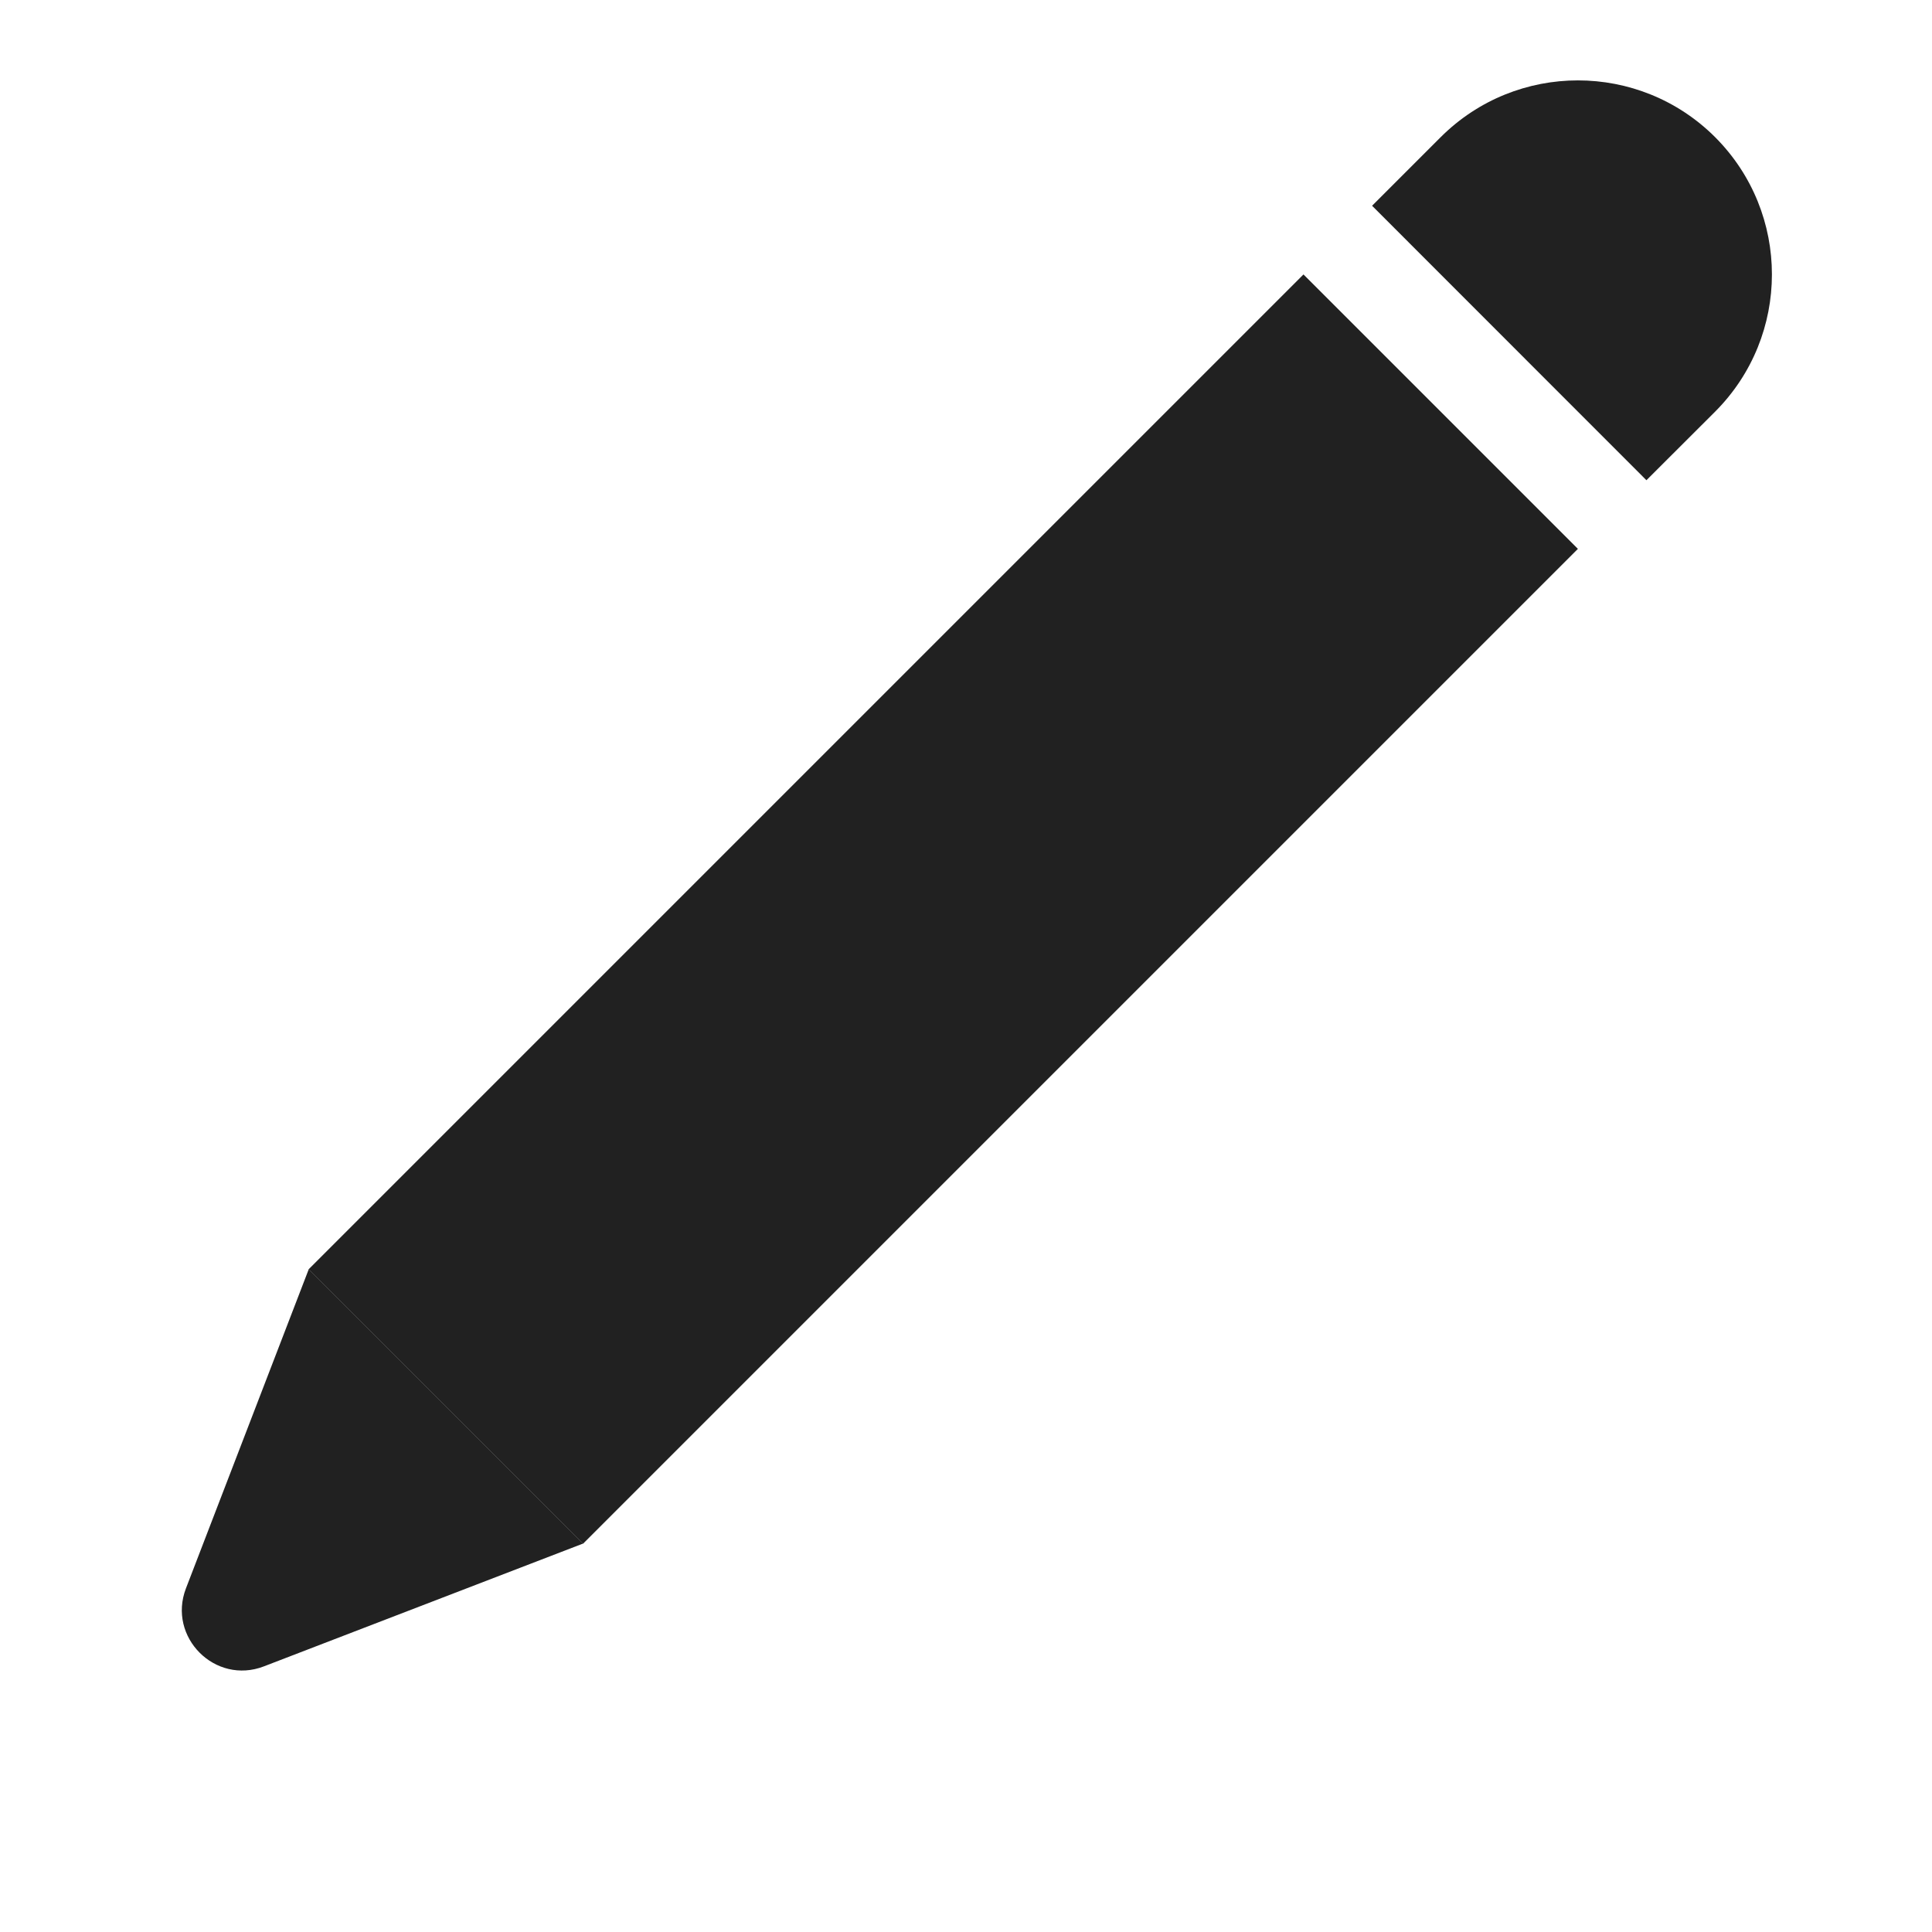
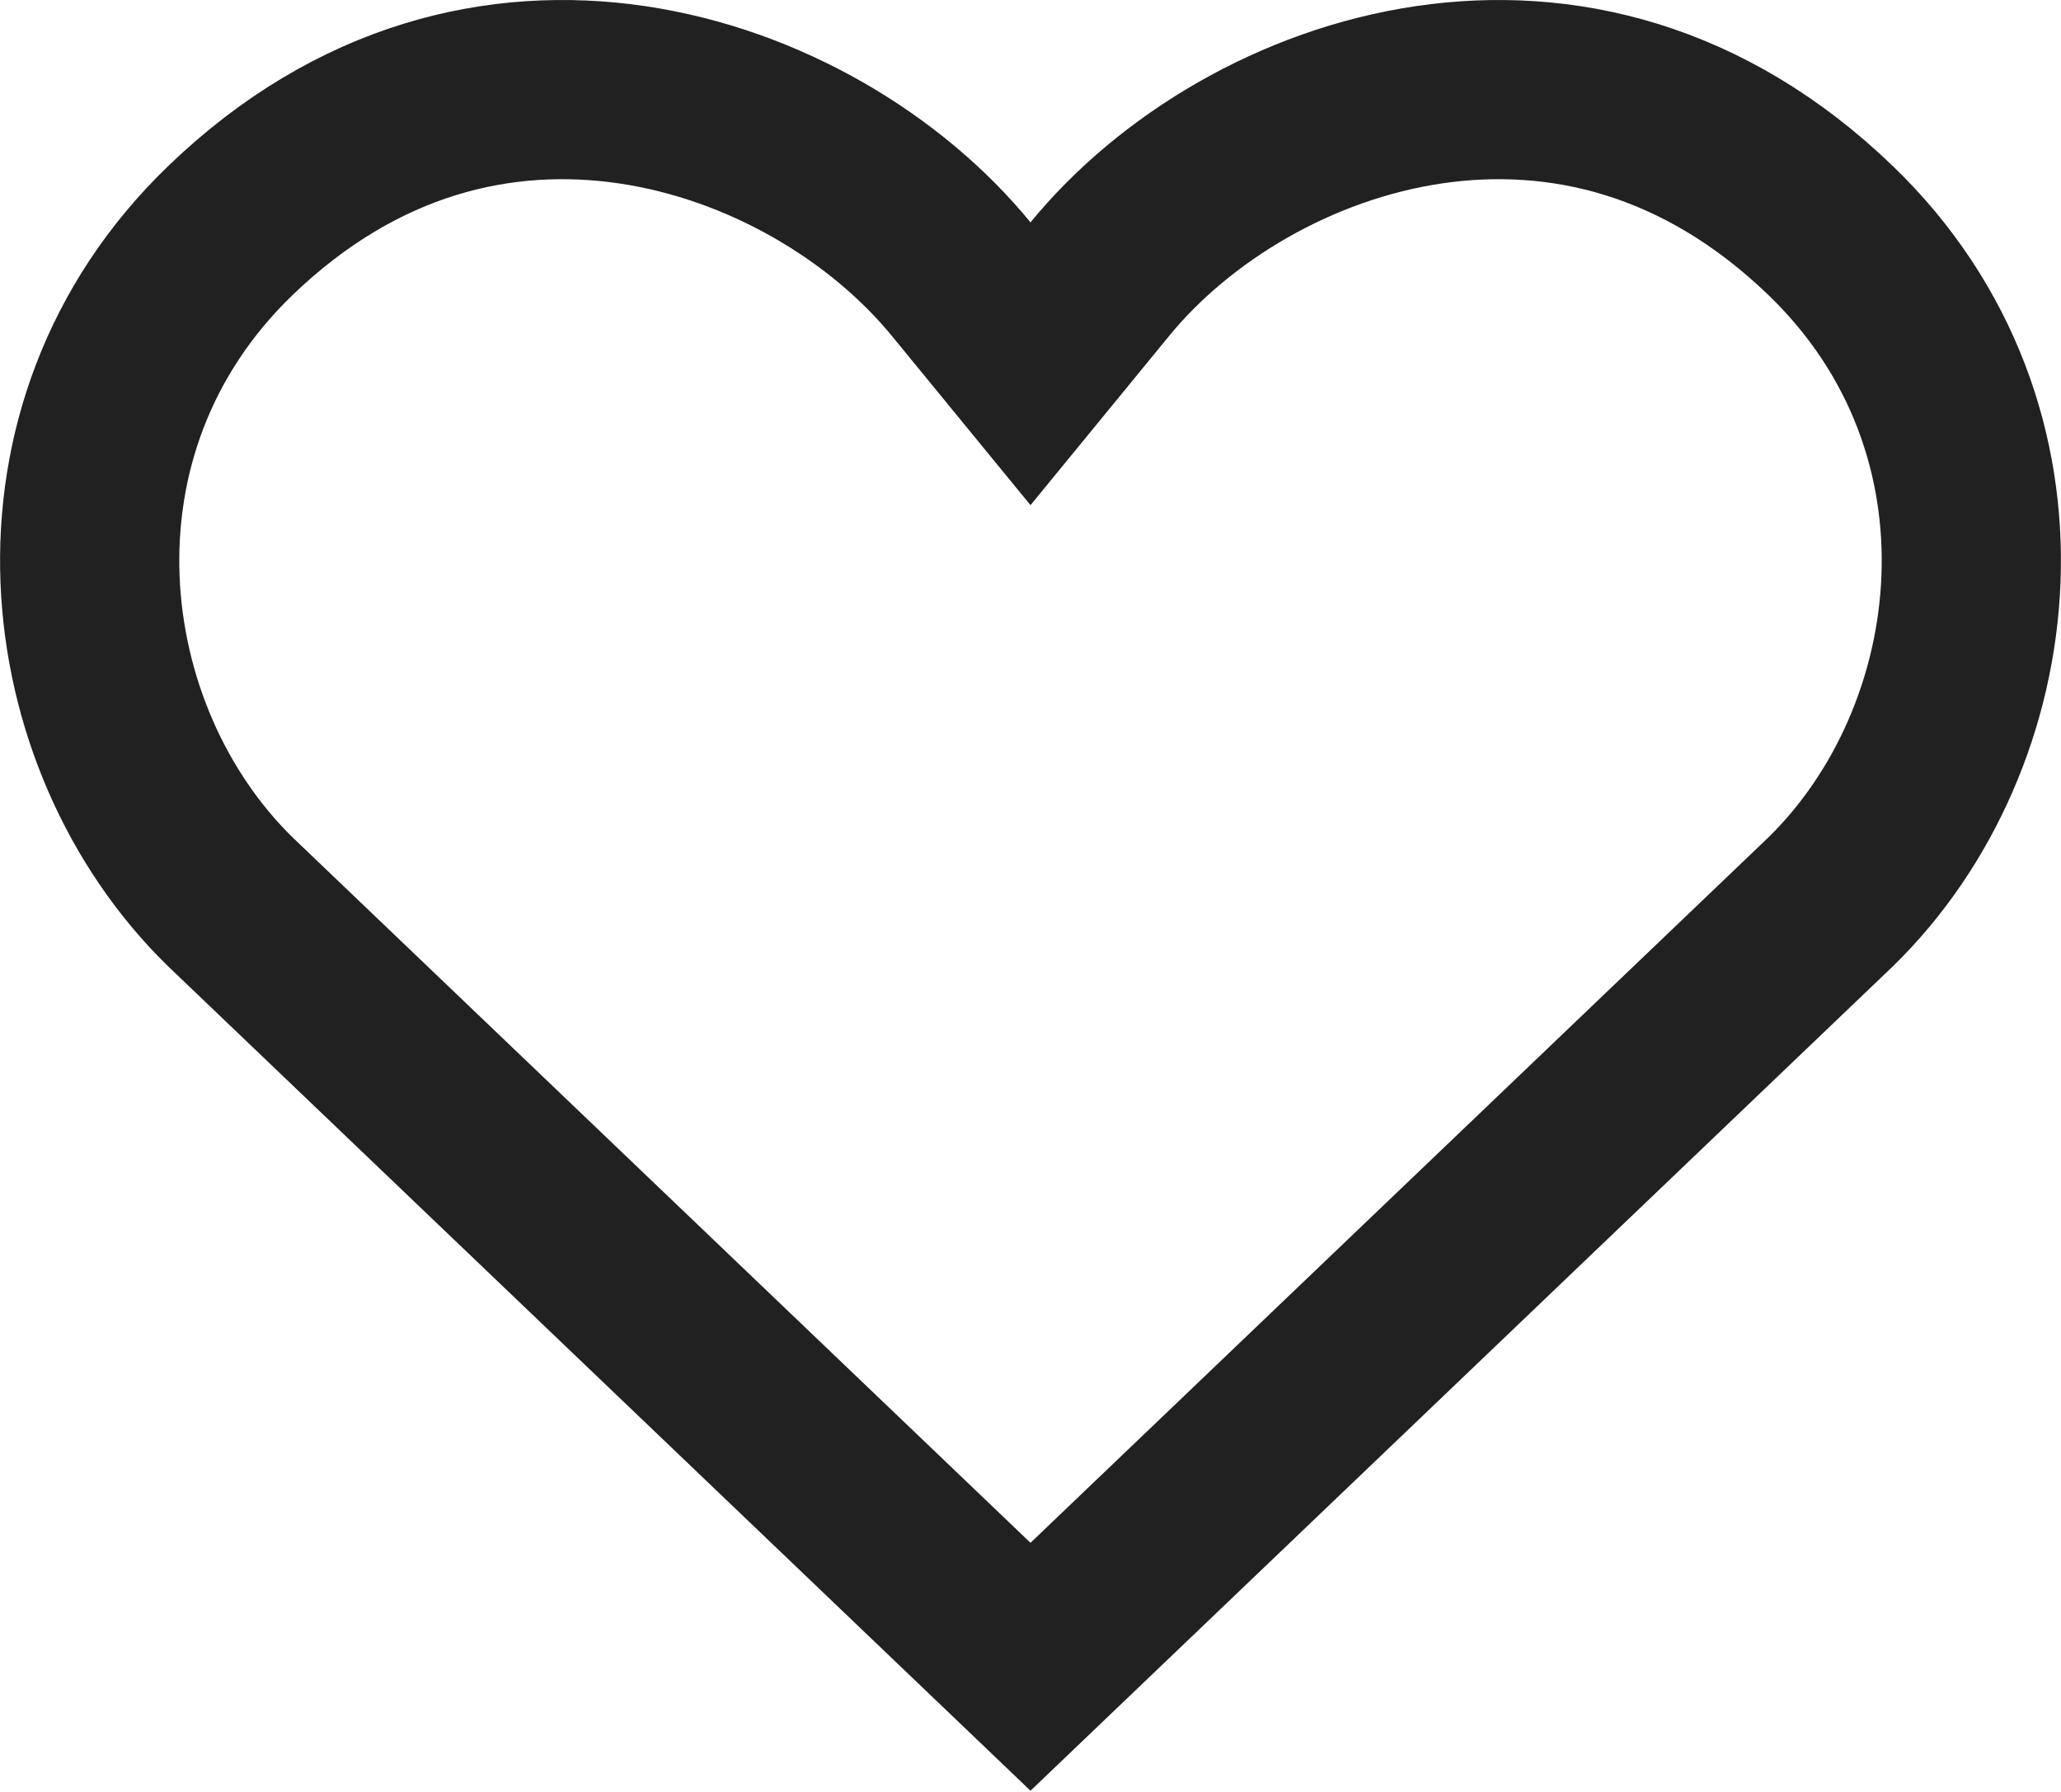
- <svg xmlns="http://www.w3.org/2000/svg" width="16" height="16" viewBox="0 0 16 16" fill="none">
-   <rect x="13.068" y="4.545" width="11.651" height="3.214" transform="rotate(135 13.0676 4.54514)" fill="#212121" />
-   <path d="M14.204 1.136C14.831 1.764 14.831 2.781 14.204 3.409L13.635 3.977L11.363 1.704L11.931 1.136C12.559 0.509 13.576 0.509 14.204 1.136Z" fill="#212121" />
-   <path d="M1.54 13.154L2.557 10.511L4.829 12.783L2.186 13.8C1.782 13.956 1.385 13.558 1.54 13.154Z" fill="#212121" />
+ <svg xmlns="http://www.w3.org/2000/svg" width="23" height="20" viewBox="0 0 23 20" fill="none">
+   <path d="M11.5 18.603L2.572 10.067C0.695 8.236 0.27 4.791 2.571 2.573C3.994 1.202 5.593 0.844 7.049 1.057C8.54 1.276 9.895 2.1 10.726 3.115L11.5 4.06L12.274 3.115C13.105 2.1 14.46 1.276 15.951 1.057C17.407 0.844 19.006 1.202 20.429 2.573C22.73 4.791 22.305 8.236 20.428 10.067L11.5 18.603Z" stroke="#212121" stroke-width="2" />
</svg>
